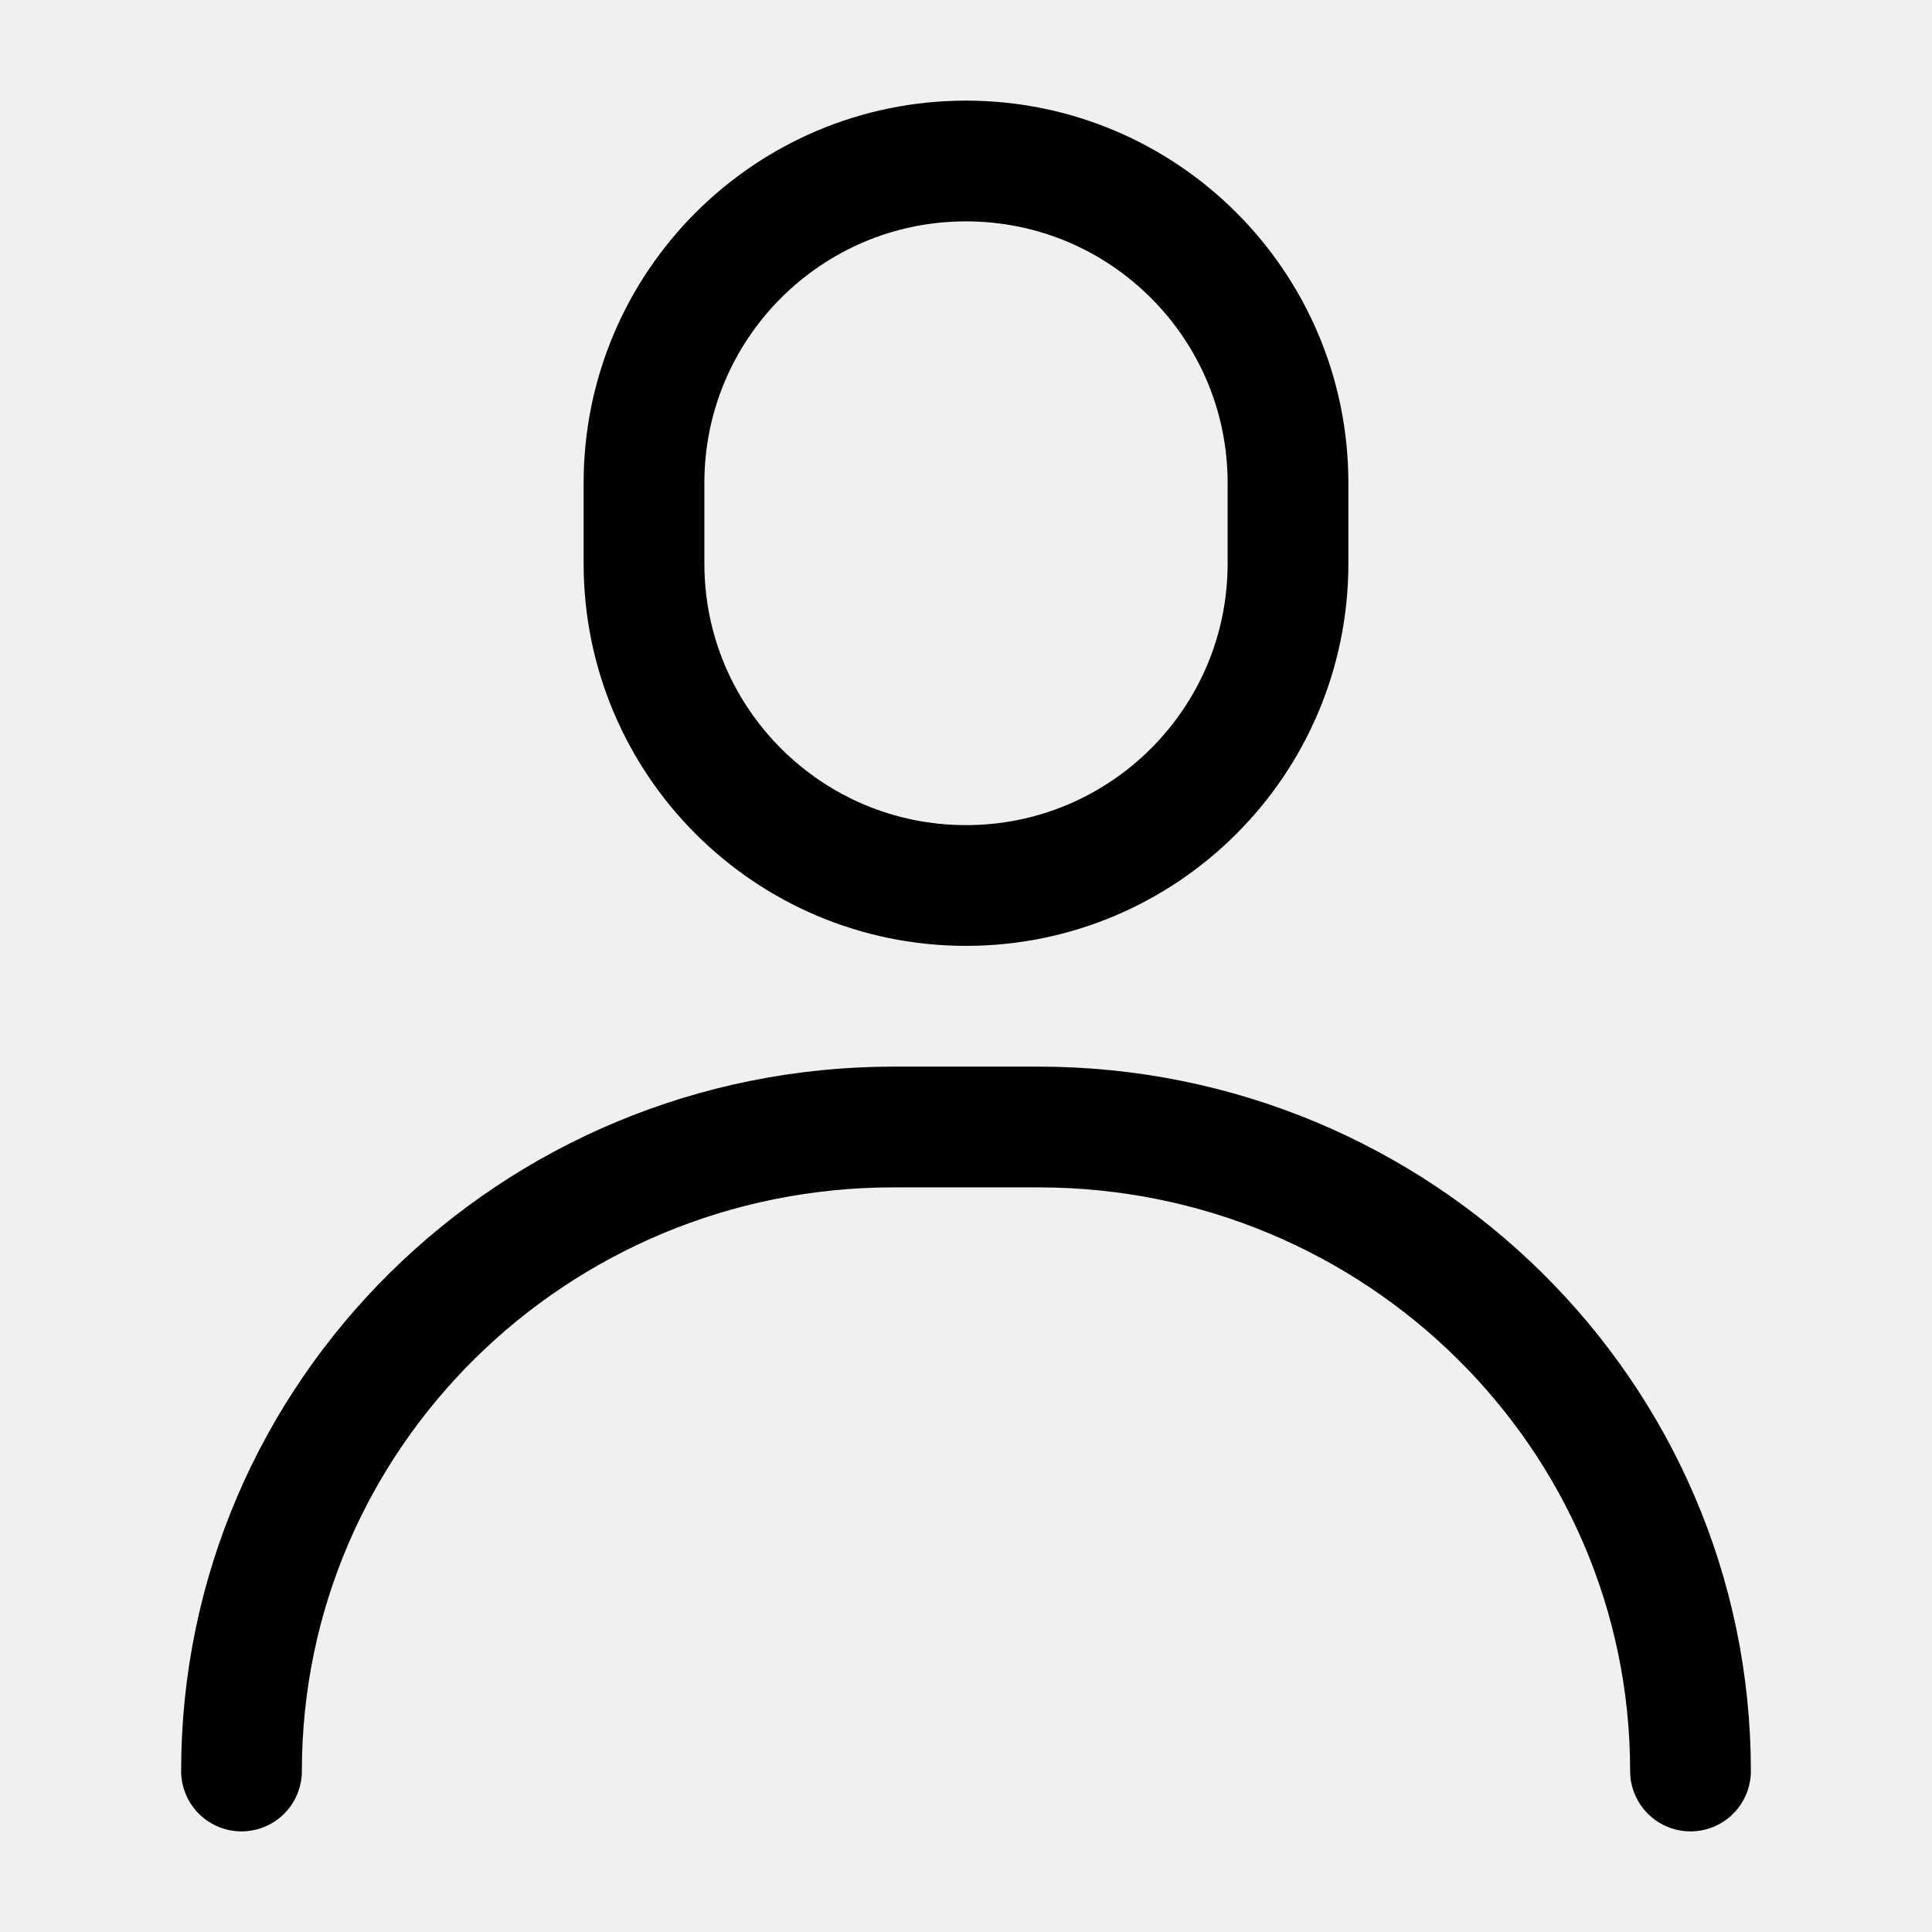
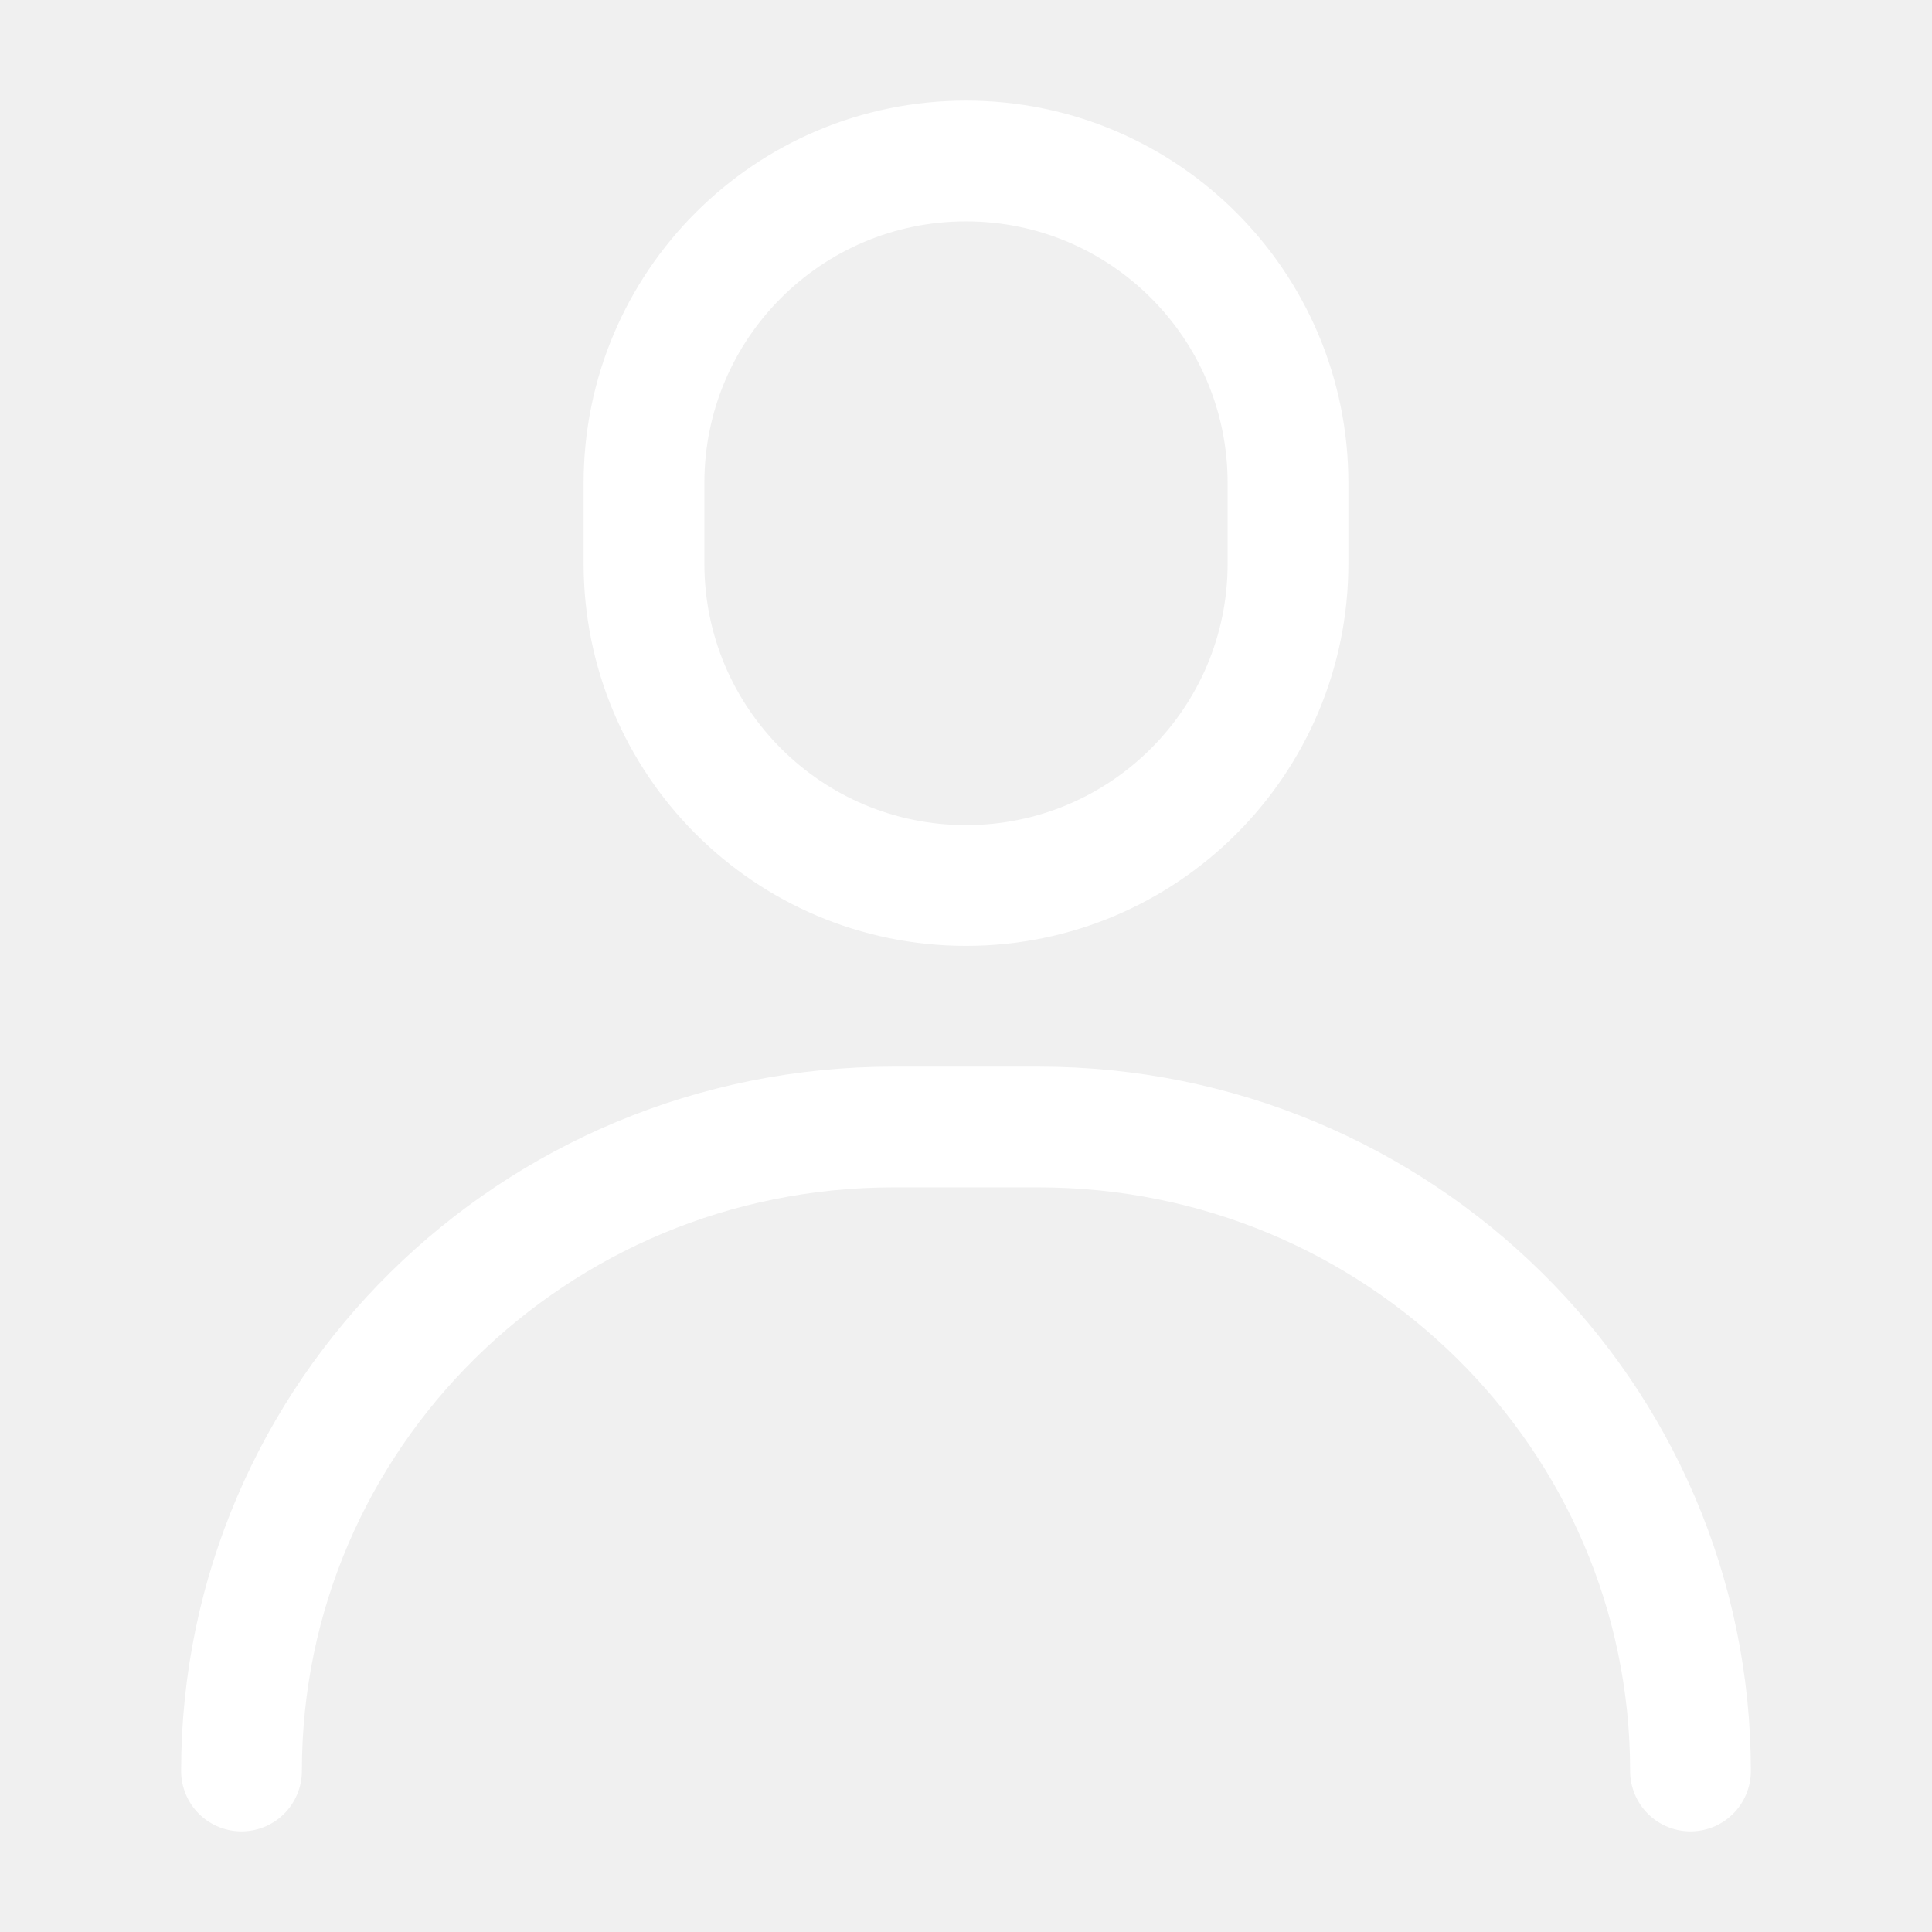
<svg xmlns="http://www.w3.org/2000/svg" width="24" height="24" viewBox="0 0 24 24" fill="none">
-   <path d="M21 22C21 17.582 17.373 14 12.9 14H11.1C6.626 14 3 17.582 3 22M12 11C9.791 11 8 9.209 8 7V6C8 3.791 9.791 2 12 2C14.209 2 16 3.791 16 6V7C16 9.209 14.209 11 12 11Z" stroke="black" stroke-width="1.5" stroke-linecap="round" stroke-linejoin="round" />
+   <path d="M21 22C21 17.582 17.373 14 12.9 14H11.1C6.626 14 3 17.582 3 22M12 11C9.791 11 8 9.209 8 7V6C8 3.791 9.791 2 12 2C14.209 2 16 3.791 16 6V7C16 9.209 14.209 11 12 11Z" stroke="white" stroke-width="1.5" stroke-linecap="round" stroke-linejoin="round" />
</svg>
